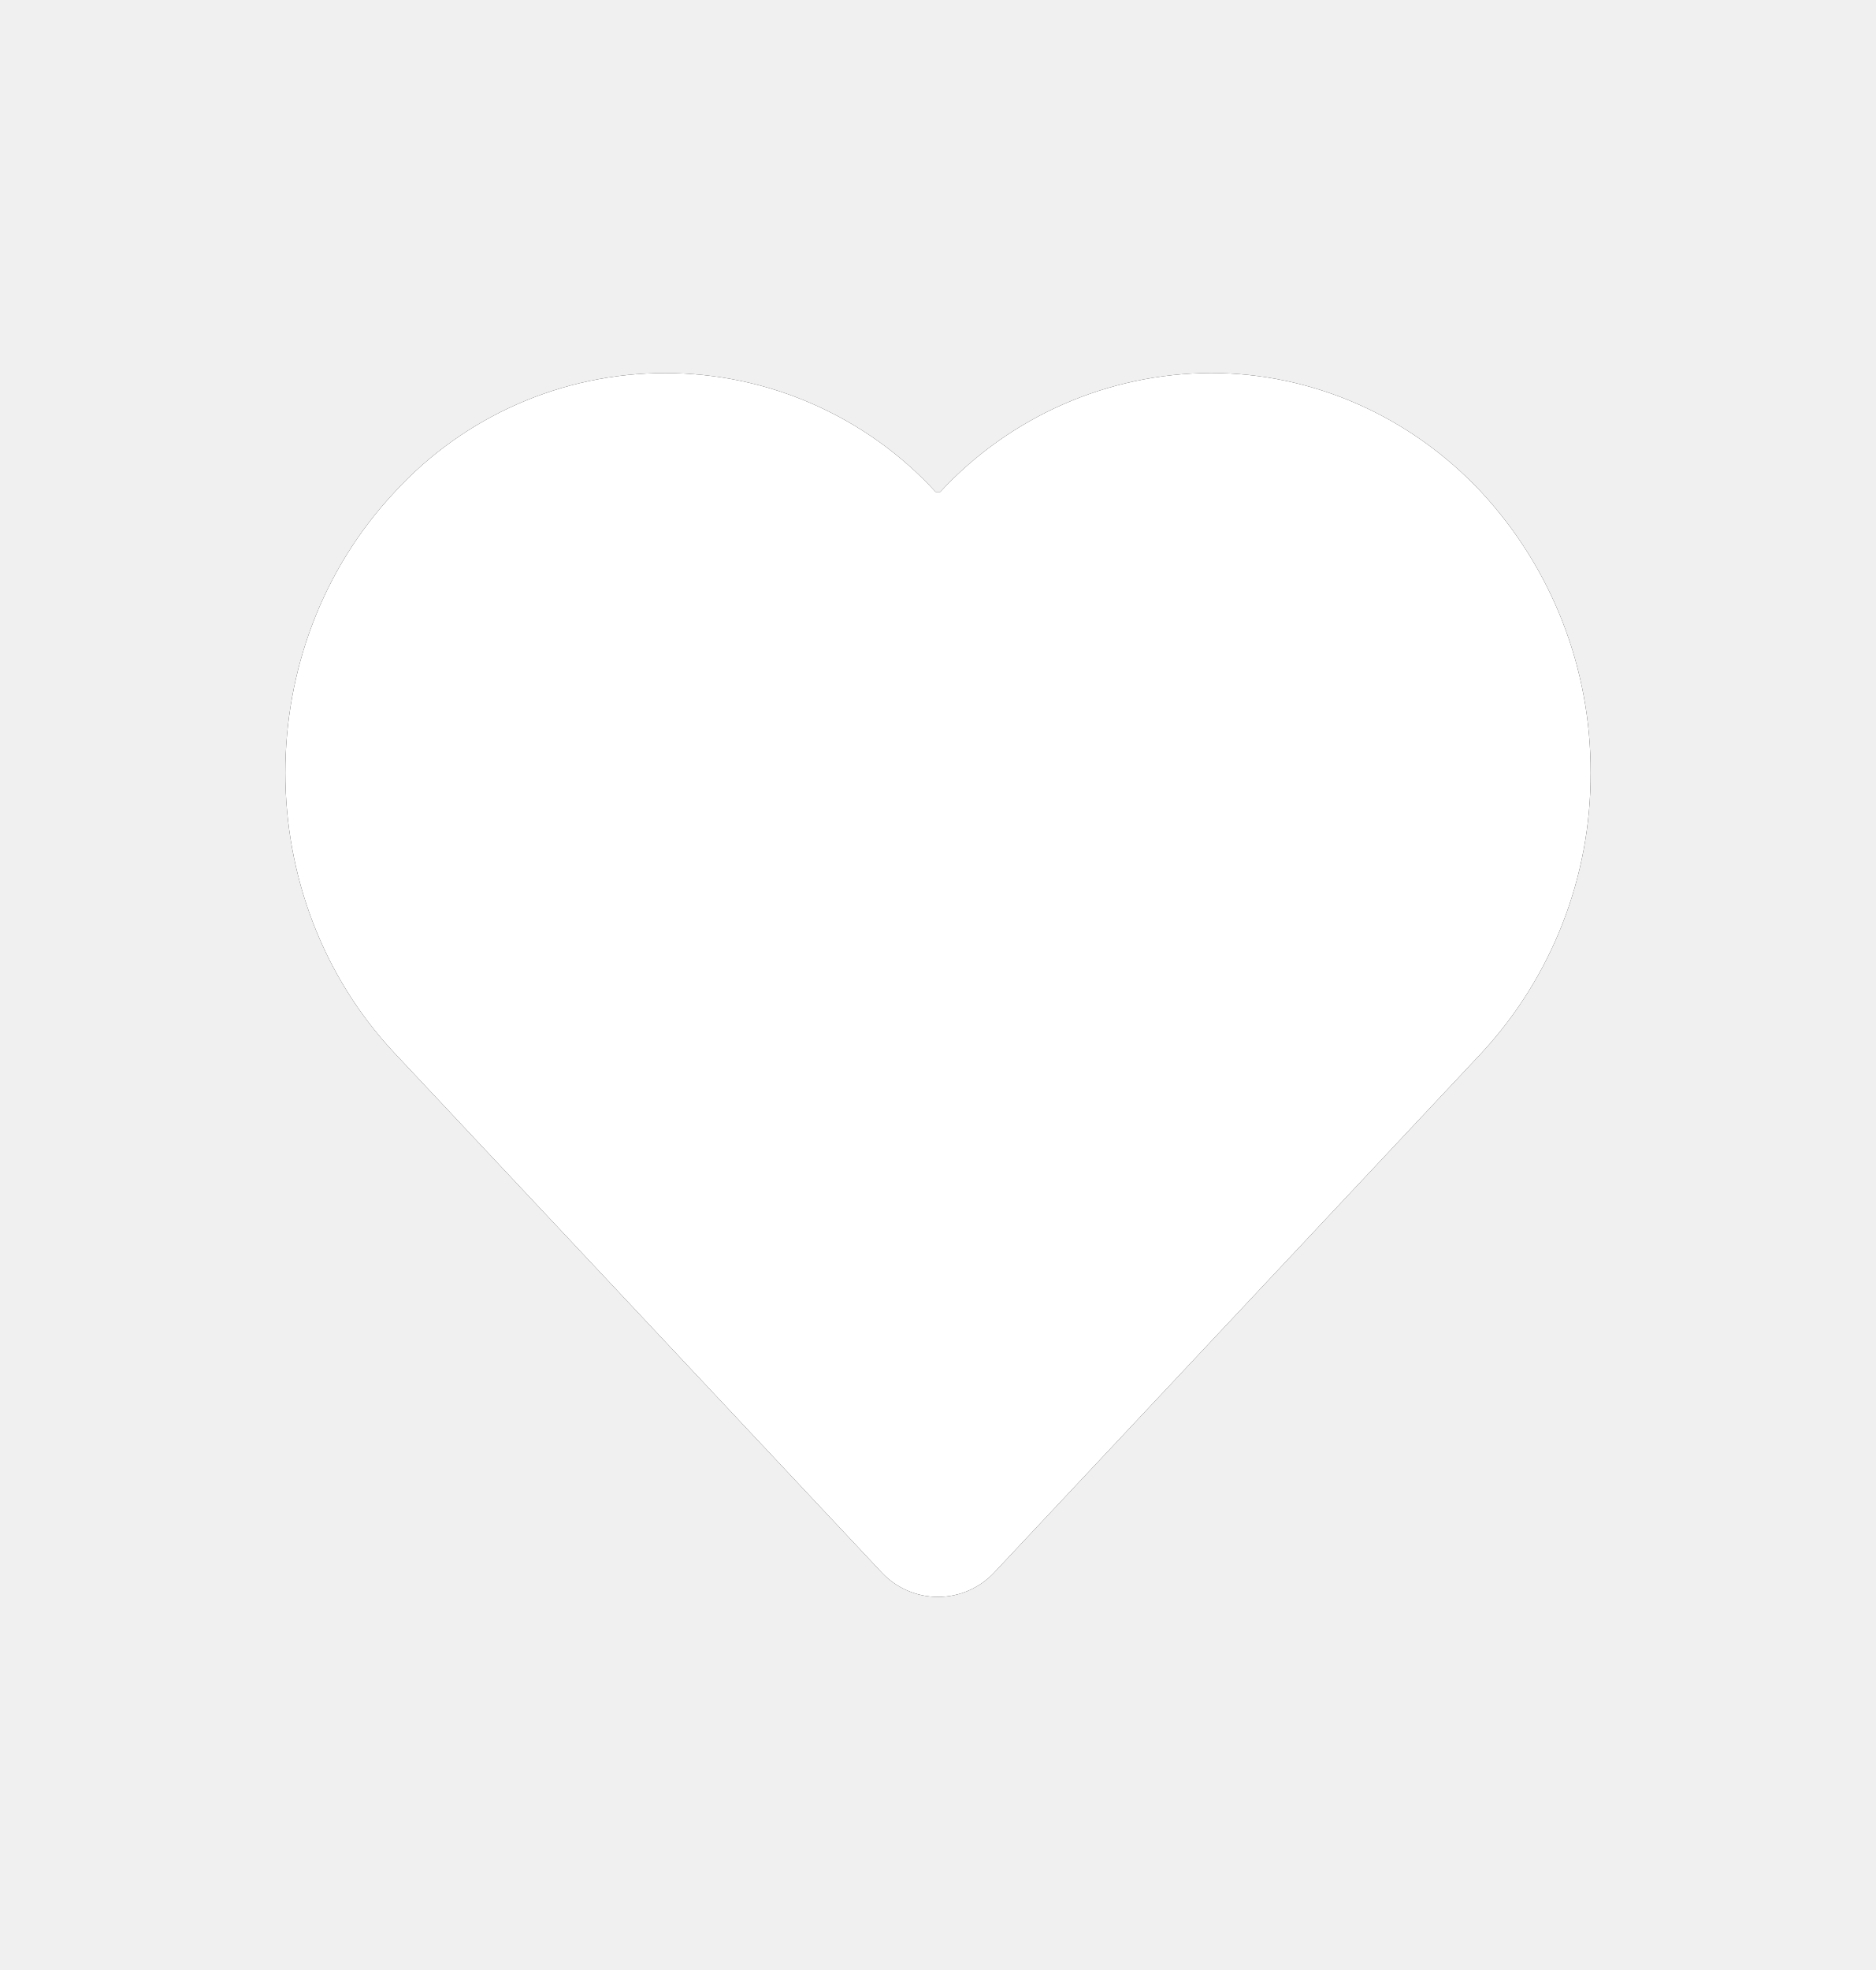
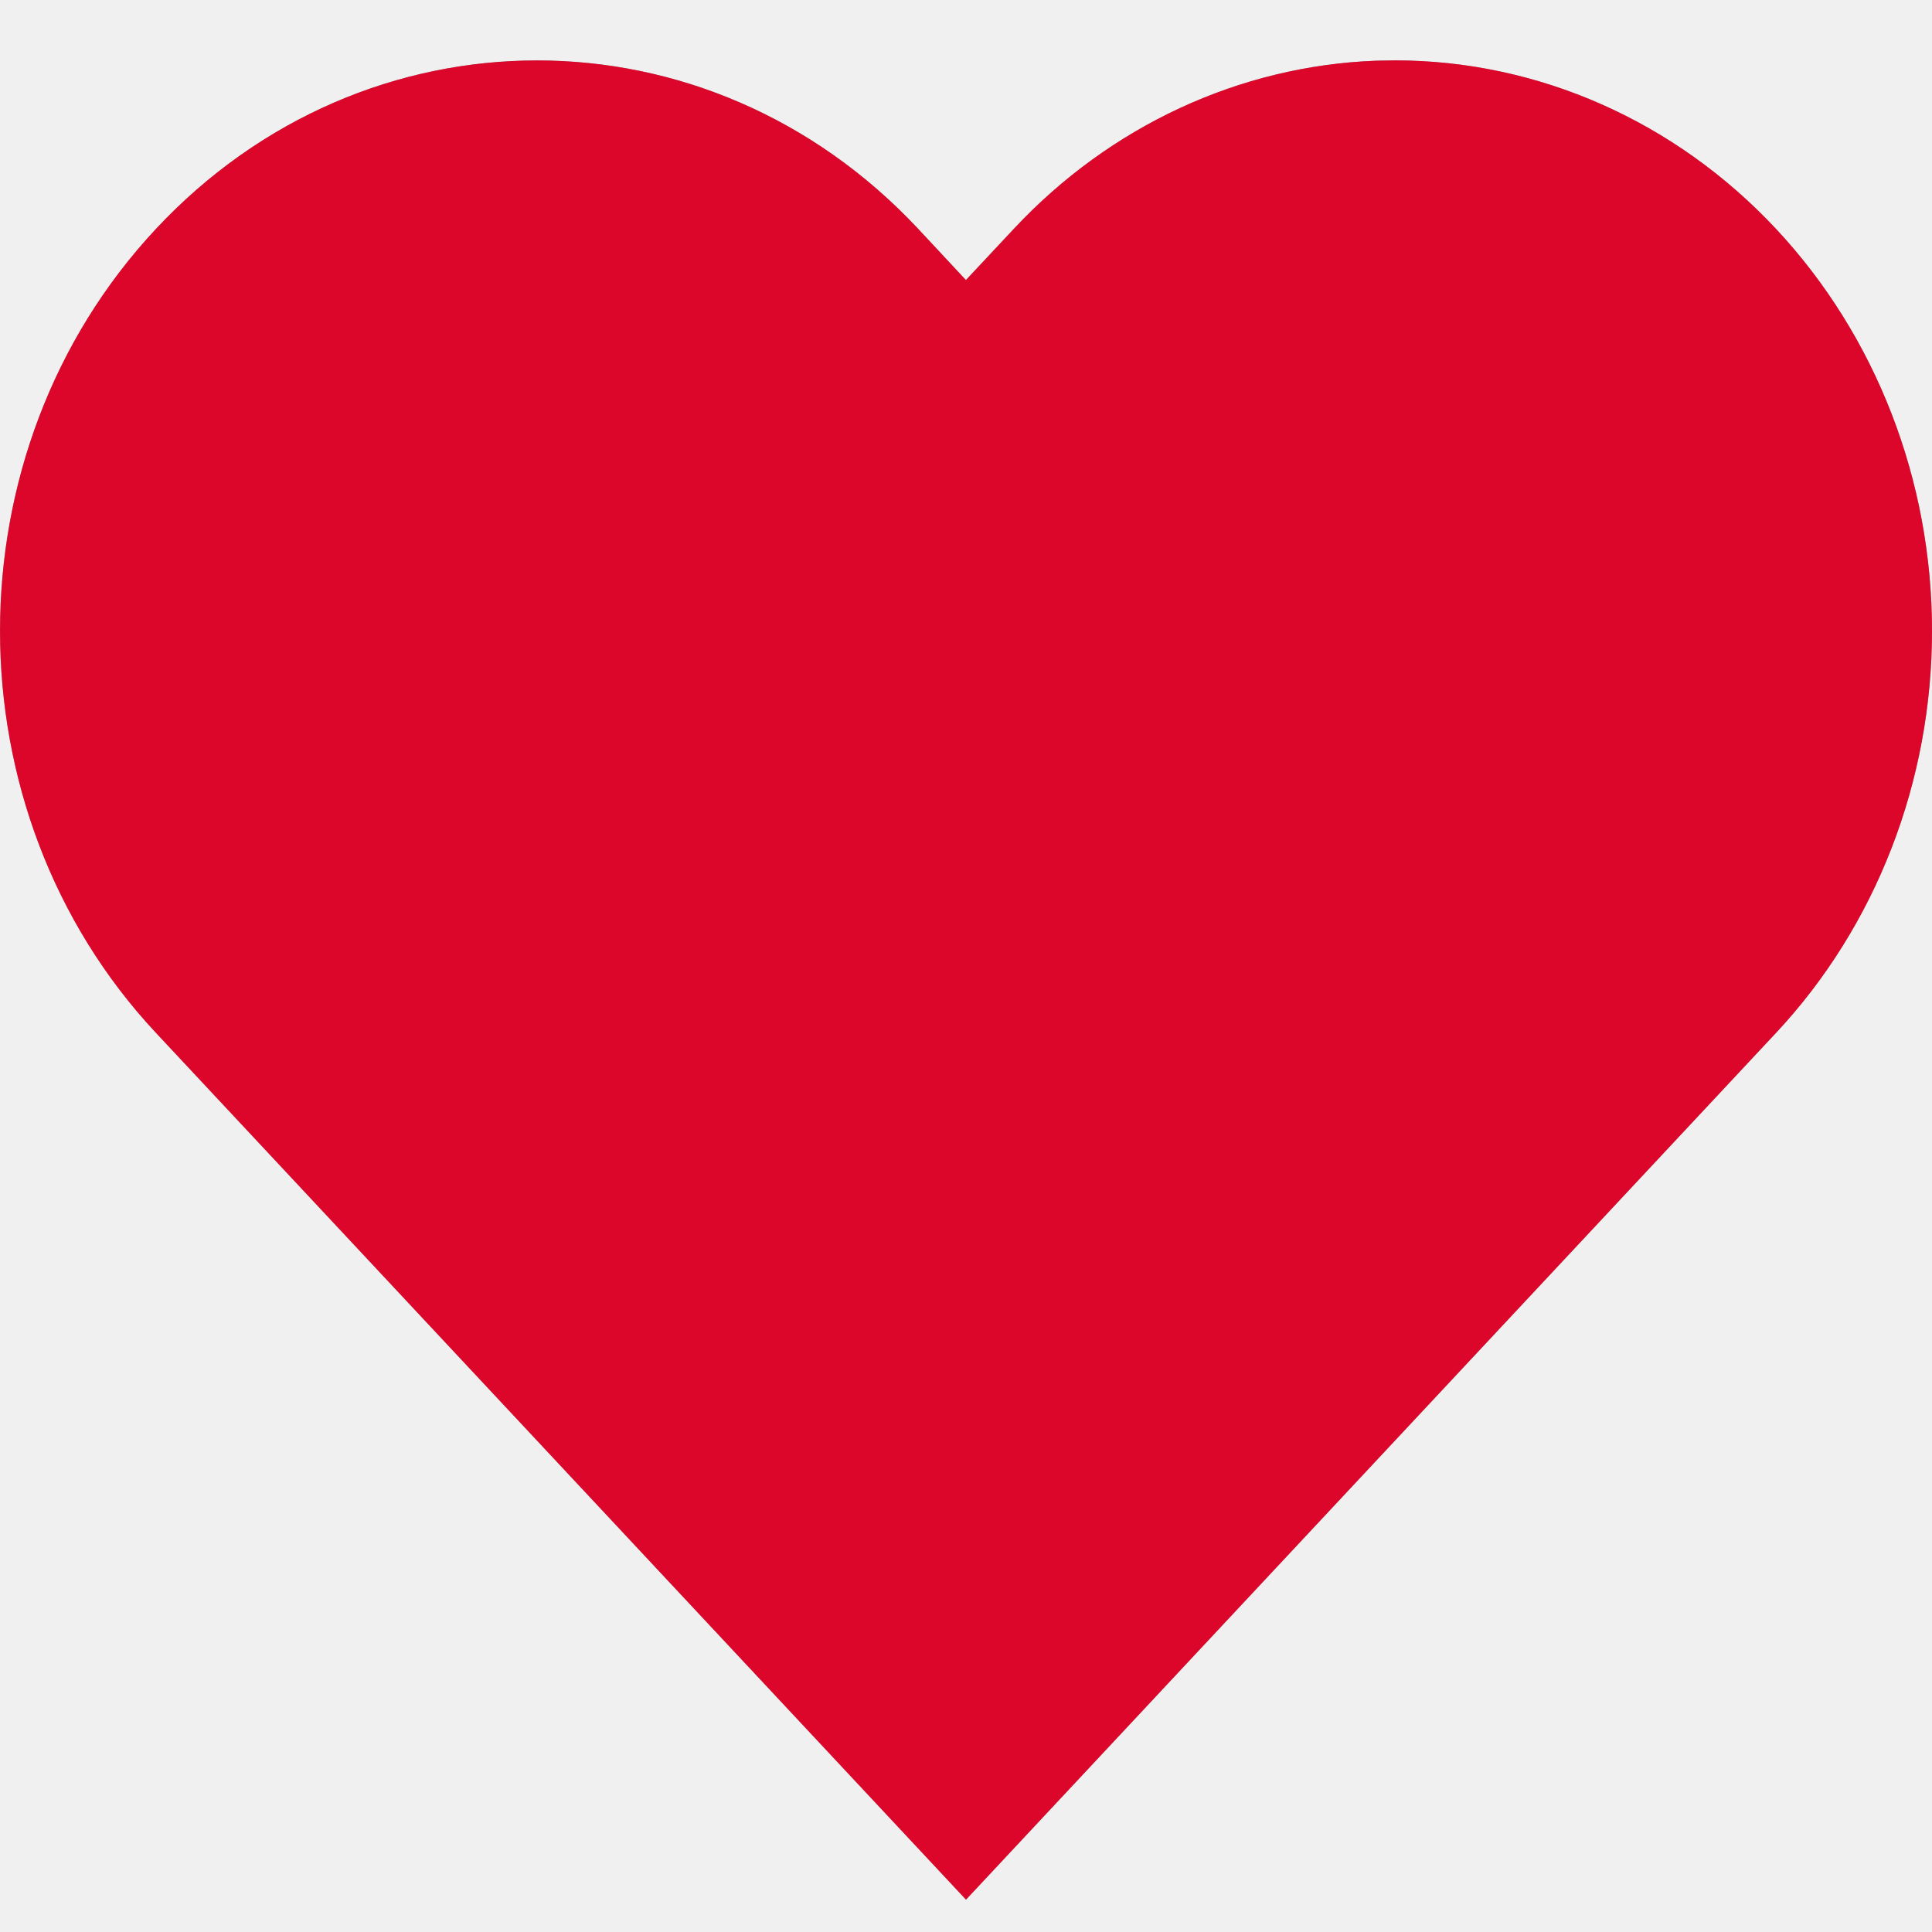
- <svg xmlns="http://www.w3.org/2000/svg" xmlns:xlink="http://www.w3.org/1999/xlink" width="20" height="21" viewBox="0 0 20 21">
+ <svg xmlns="http://www.w3.org/2000/svg" xmlns:xlink="http://www.w3.org/1999/xlink" width="24" height="24" viewBox="0 0 24 24">
  <defs>
-     <path d="M6.982 1.268A3.953 3.953 0 0 1 9.866 0c1.086 0 2.124.458 2.883 1.268a4.376 4.376 0 0 1 1.167 2.993 4.376 4.376 0 0 1-1.167 2.992l-5.193 5.535a.82.82 0 0 1-1.196 0L1.167 7.253c-1.556-1.659-1.556-4.326 0-5.985a3.913 3.913 0 0 1 5.766 0h.05z" id="a" />
-     <path d="M11.332 1.01A3.133 3.133 0 0 0 9.047 0C8.19 0 7.368.363 6.762 1.01l-.623.663-.622-.664C4.255-.336 2.209-.336.947 1.01c-1.263 1.346-1.263 3.527 0 4.872l5.192 5.535 5.193-5.535a3.563 3.563 0 0 0 .947-2.436c0-.914-.34-1.79-.947-2.436z" id="c" />
+     <path d="M17.096.004c-1.696.063-3.307.81-4.503 2.09l-.594.635-.592-.635c-2.61-2.791-6.862-2.791-9.47 0-2.582 2.763-2.582 7.223 0 9.986L12 22.848 22.063 12.08C23.305 10.752 24 8.956 24 7.087c0-1.869-.695-3.664-1.937-4.993C20.813.756 19.108 0 17.328 0l-.232.004z" id="a" />
  </defs>
-   <g fill="none" fill-rule="evenodd">
-     <g transform="translate(3.042 3.976)">
-       <mask id="b" fill="#fff">
-         <use xlink:href="#a" />
-       </mask>
-       <use fill="#000" fill-rule="nonzero" xlink:href="#a" />
-       <g mask="url(#b)" fill="#fff">
-         <path d="M-2.865-3.262H16.78V16.31H-2.865z" />
-       </g>
-     </g>
-     <g transform="translate(3.86 4.792)">
-       <mask id="d" fill="#fff">
-         <use xlink:href="#c" />
-       </mask>
-       <use fill="#FFF" fill-rule="nonzero" xlink:href="#c" />
-       <g mask="url(#d)" fill="#fff">
-         <path d="M-3.684-4.077h19.646v19.57H-3.684z" />
-       </g>
+   <g transform="translate(0 .75)" fill="none" fill-rule="evenodd">
+     <mask id="b" fill="#fff">
+       <use xlink:href="#a" />
+     </mask>
+     <use fill="#979797" fill-rule="nonzero" xlink:href="#a" />
+     <g mask="url(#b)" fill="#DC062B">
+       <path d="M-6-6.75h36v36H-6z" />
    </g>
  </g>
</svg>
